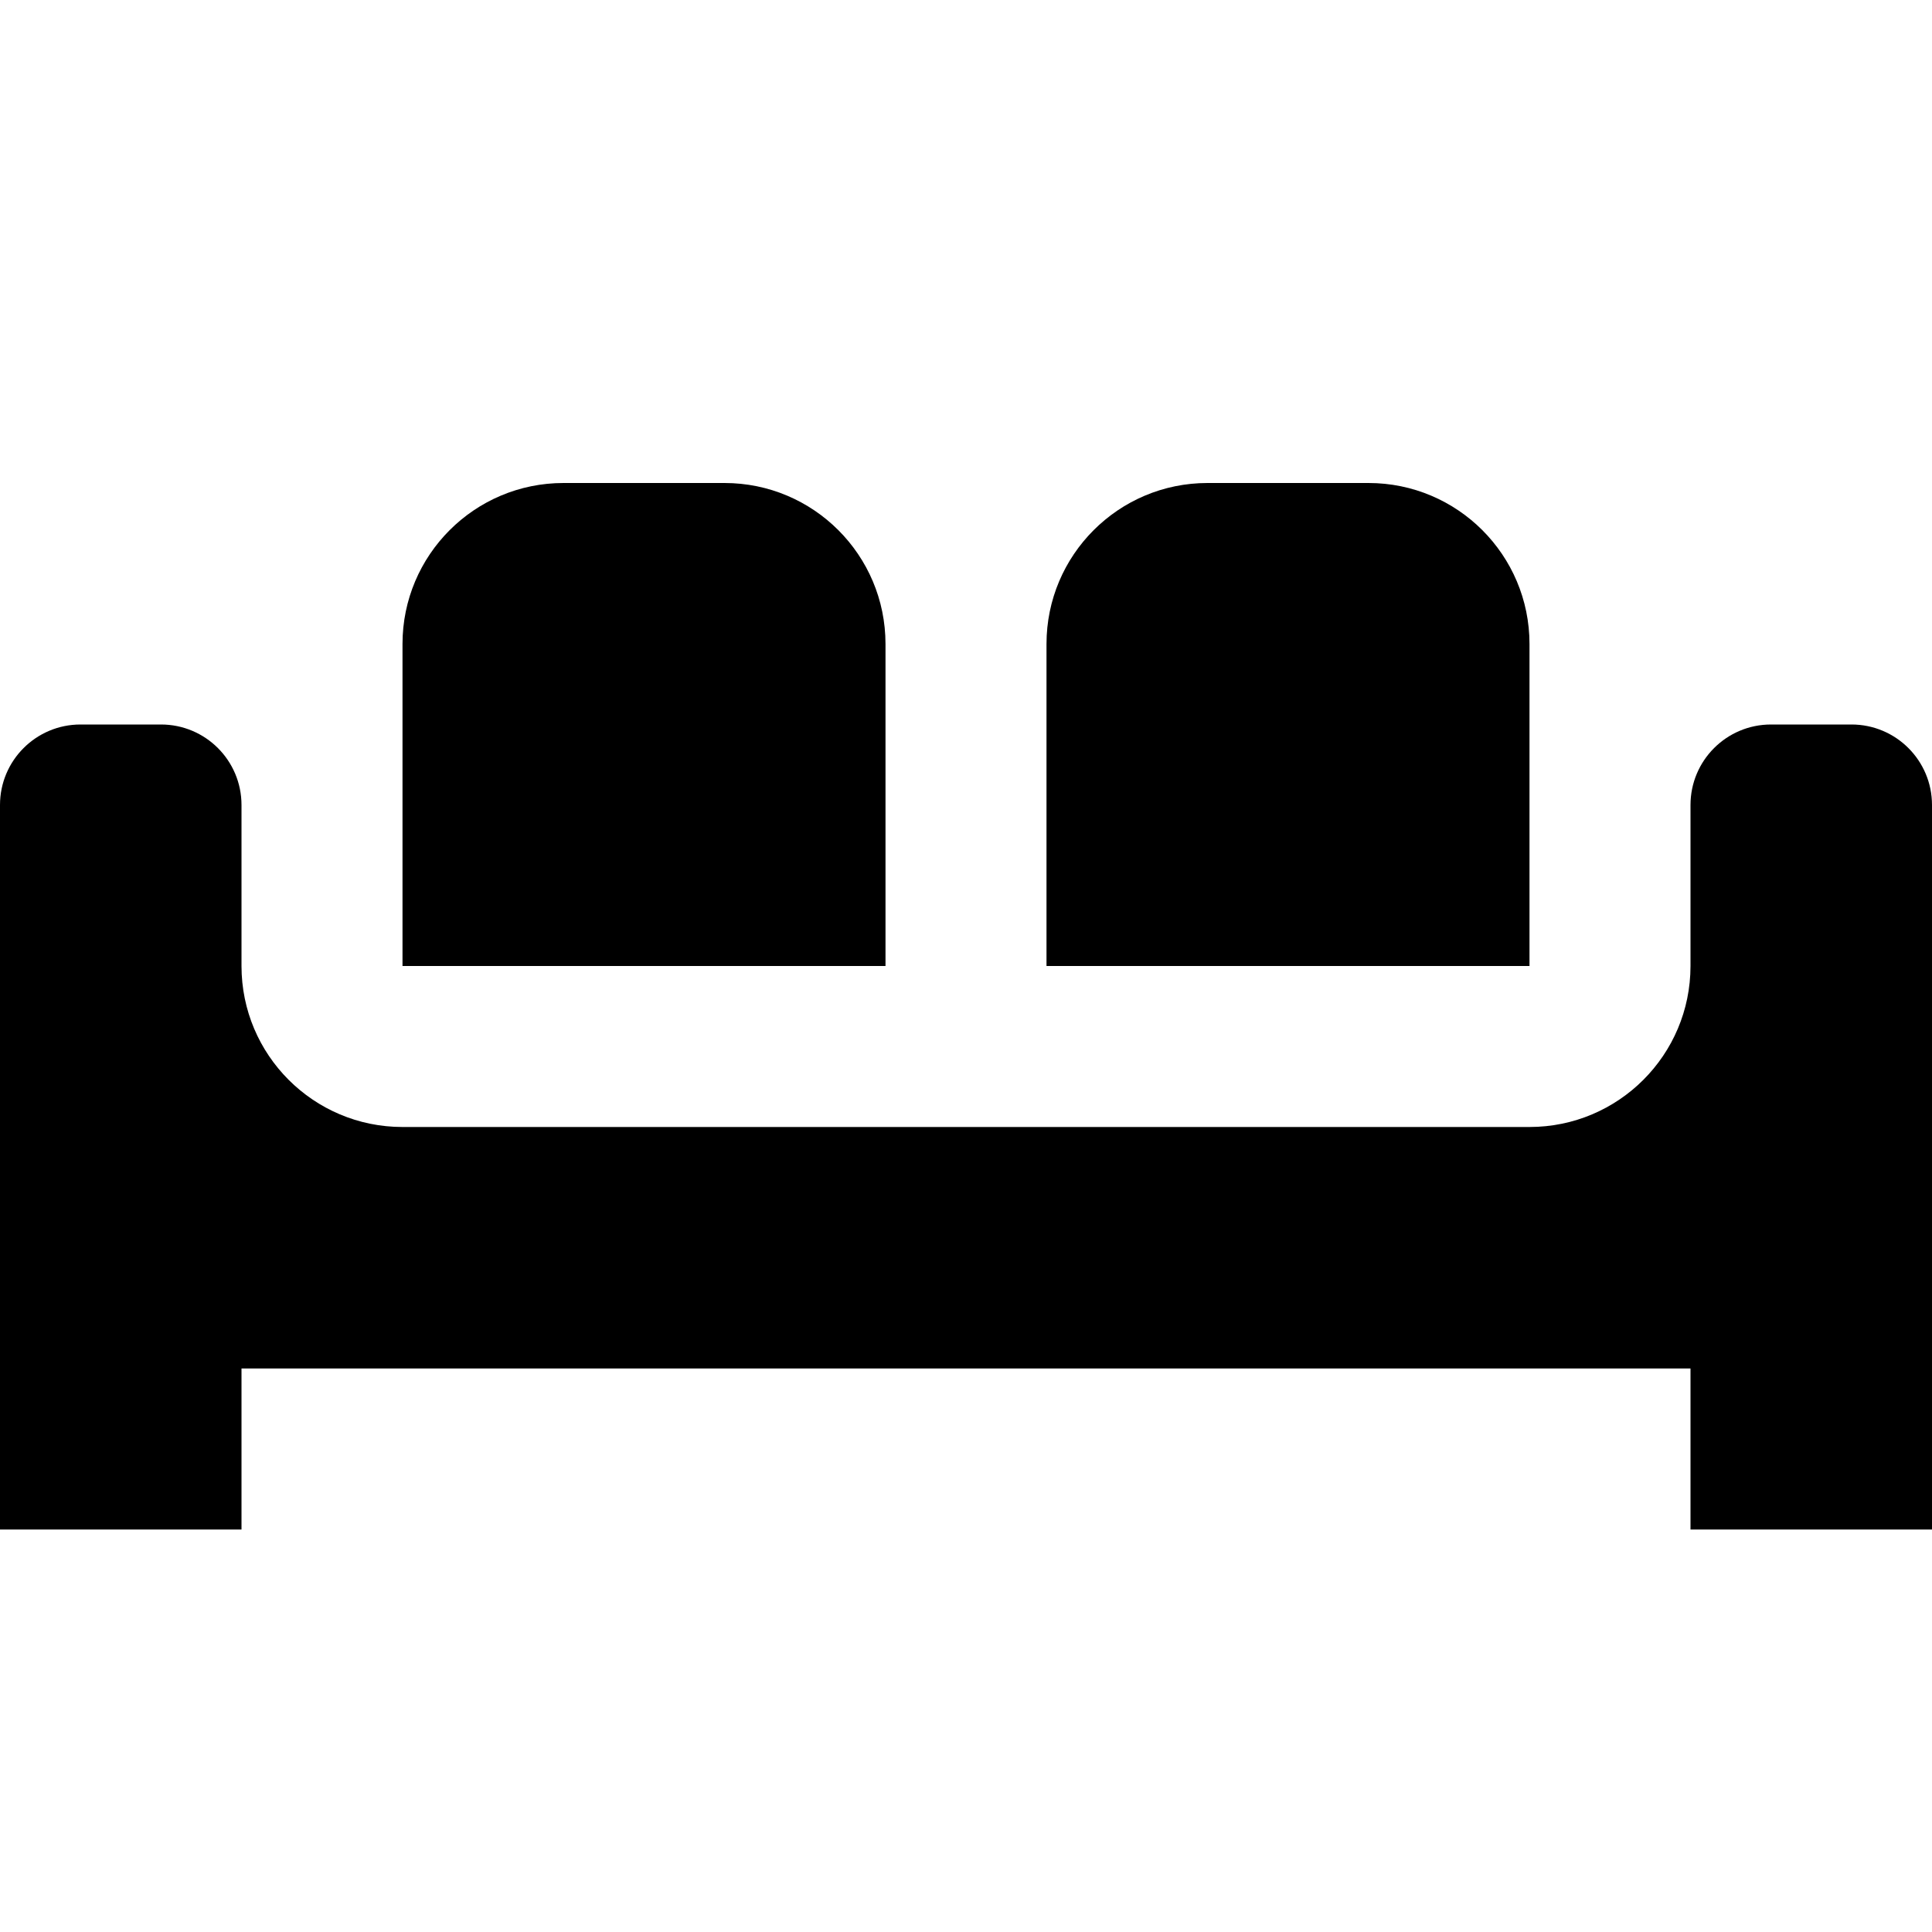
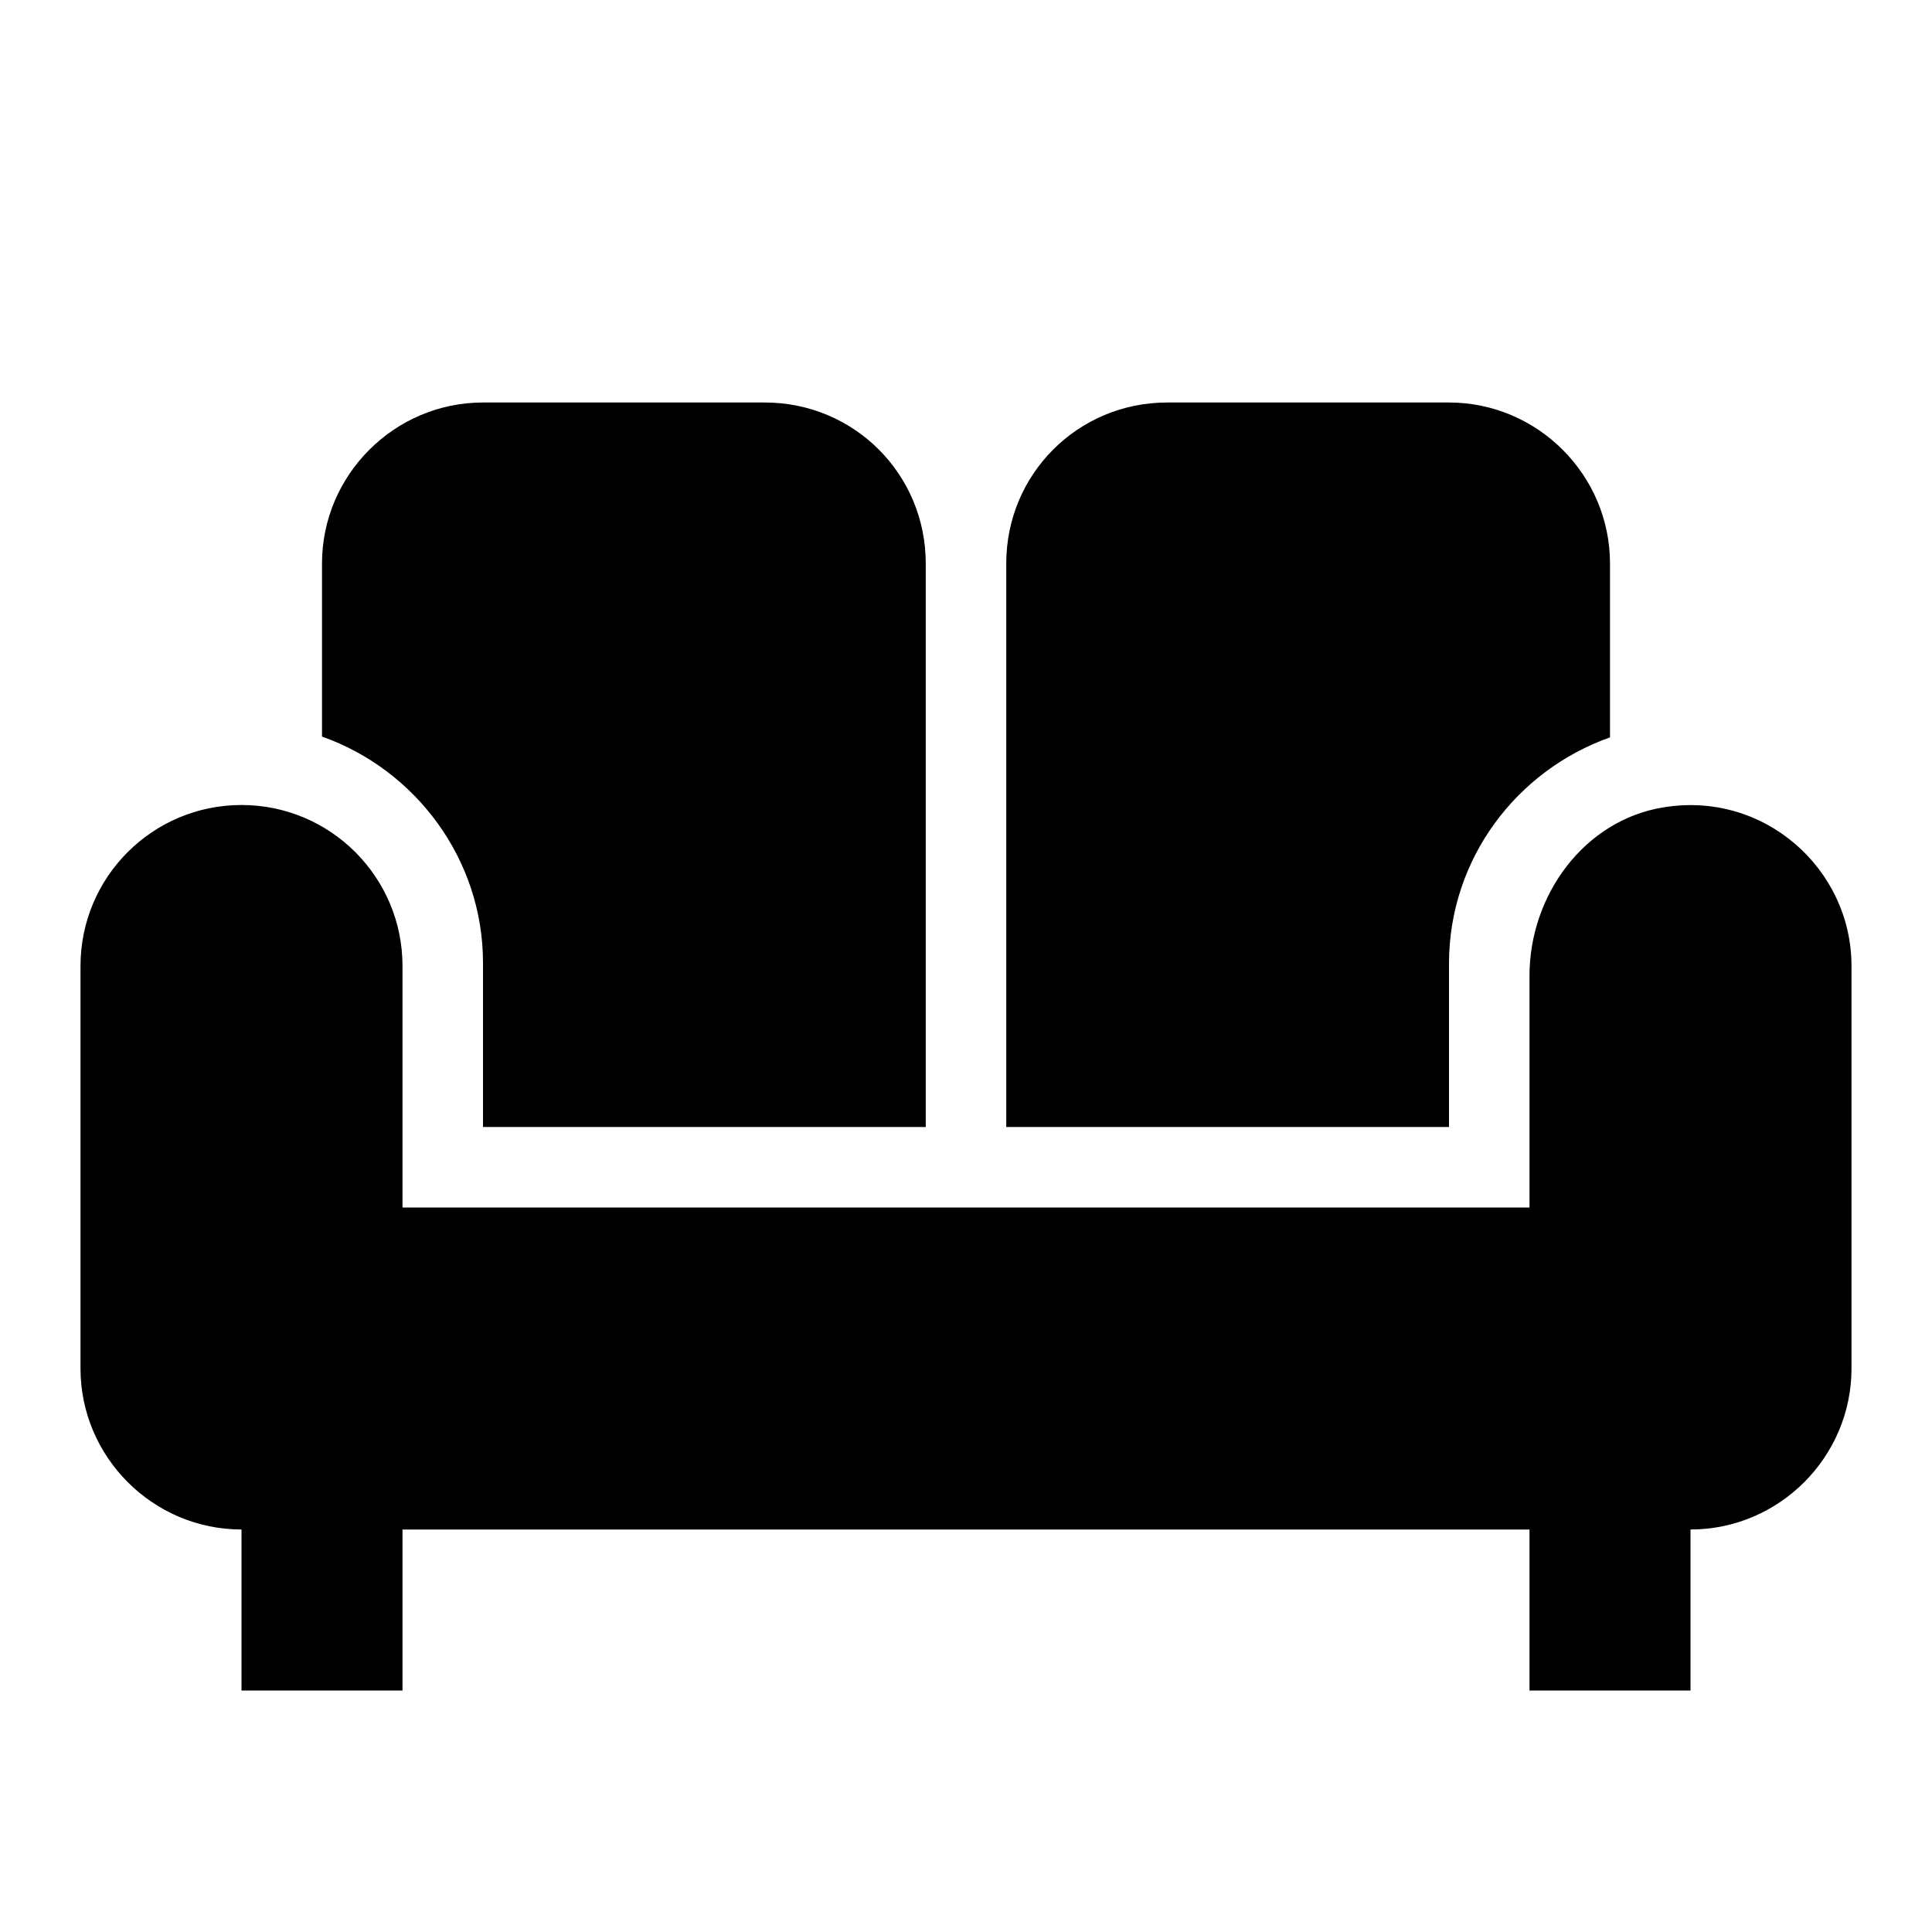
<svg xmlns="http://www.w3.org/2000/svg" viewBox="0 0 24 24">
-   <path d="M7 6h2a2 2 0 012 2v4H5V8a2 2 0 012-2m8 0h2a2 2 0 012 2v4h-6V8a2 2 0 012-2M1 9h1a1 1 0 011 1v2a2 2 0 002 2h14a2 2 0 002-2v-2a1 1 0 011-1h1a1 1 0 011 1v9h-3v-2H3v2H0v-9a1 1 0 011-1z" />
+   <path d="M12.5 7c0-1.11.89-2 2-2H18c1.1 0 2 .9 2 2v2.16c-1.16.41-2 1.51-2 2.81V14h-5.5V7M6 11.96V14h5.5V7c0-1.11-.89-2-2-2H6c-1.1 0-2 .9-2 2v2.15c1.16.41 2 1.52 2 2.81m14.66-1.93c-.98.16-1.66 1.09-1.66 2.09V15H5v-3a2 2 0 10-4 0v5c0 1.1.9 2 2 2v2h2v-2h14v2h2v-2c1.1 0 2-.9 2-2v-5c0-1.21-1.09-2.18-2.34-1.97z" />
</svg>
